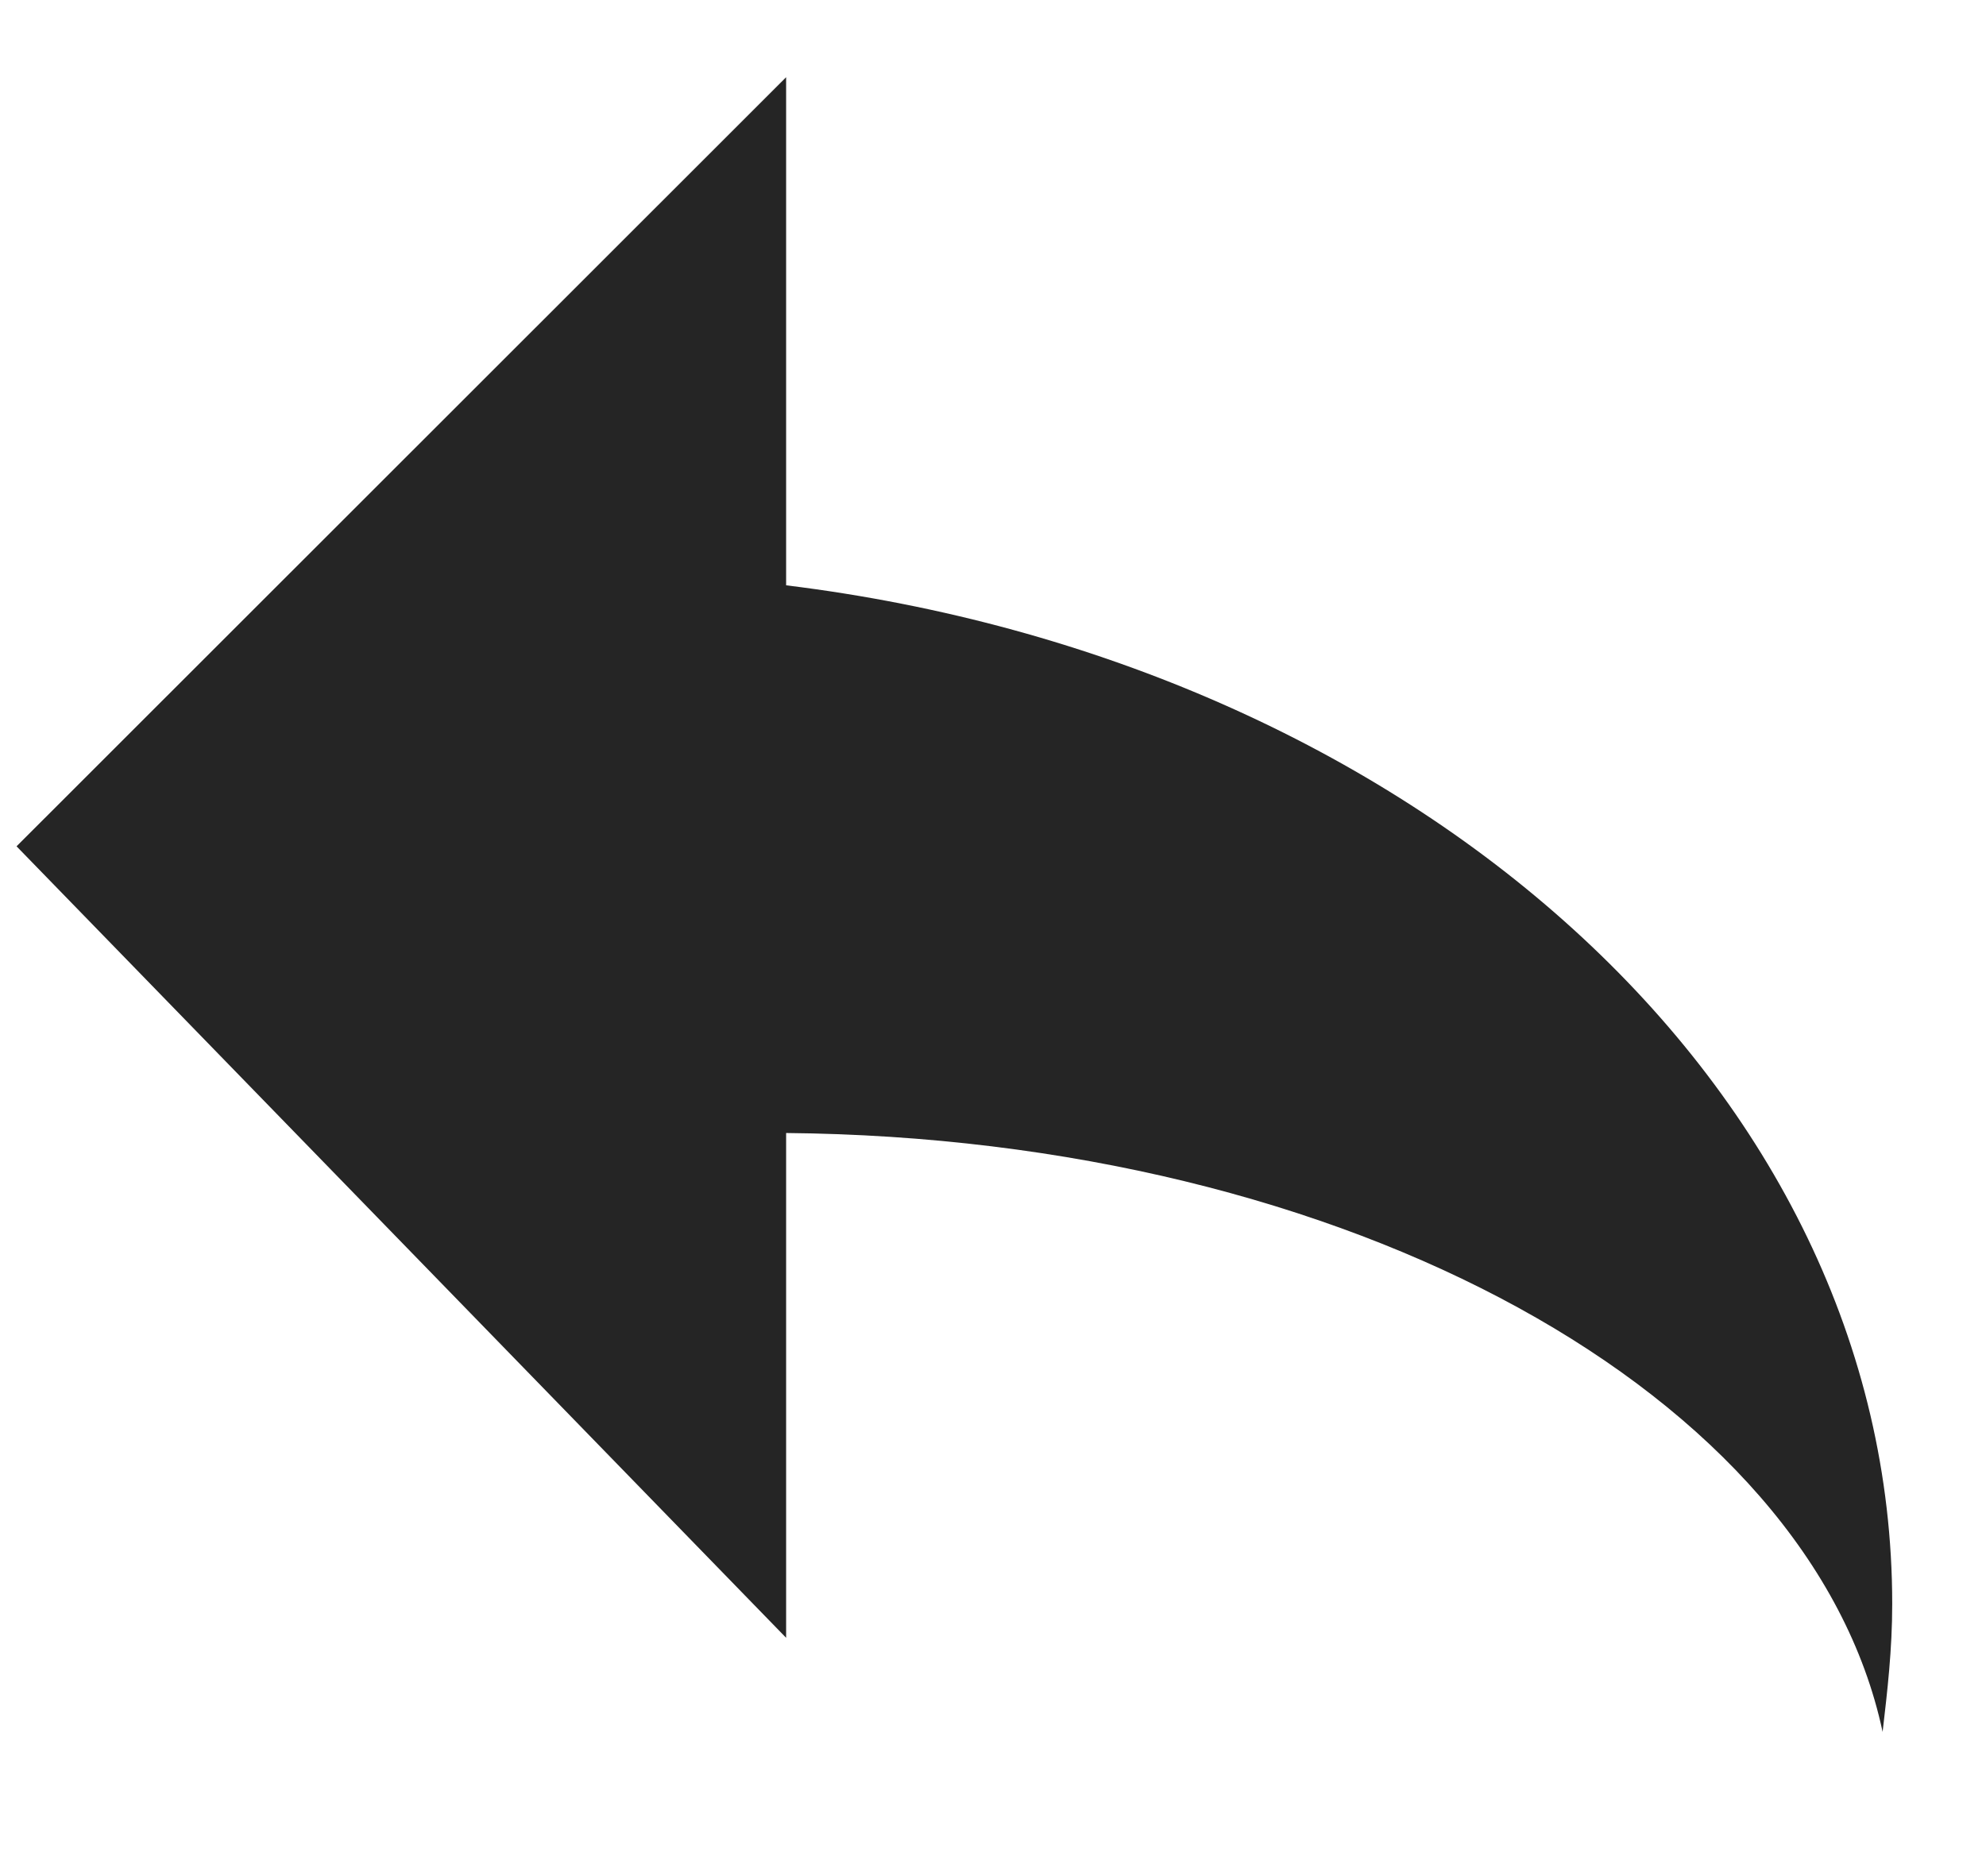
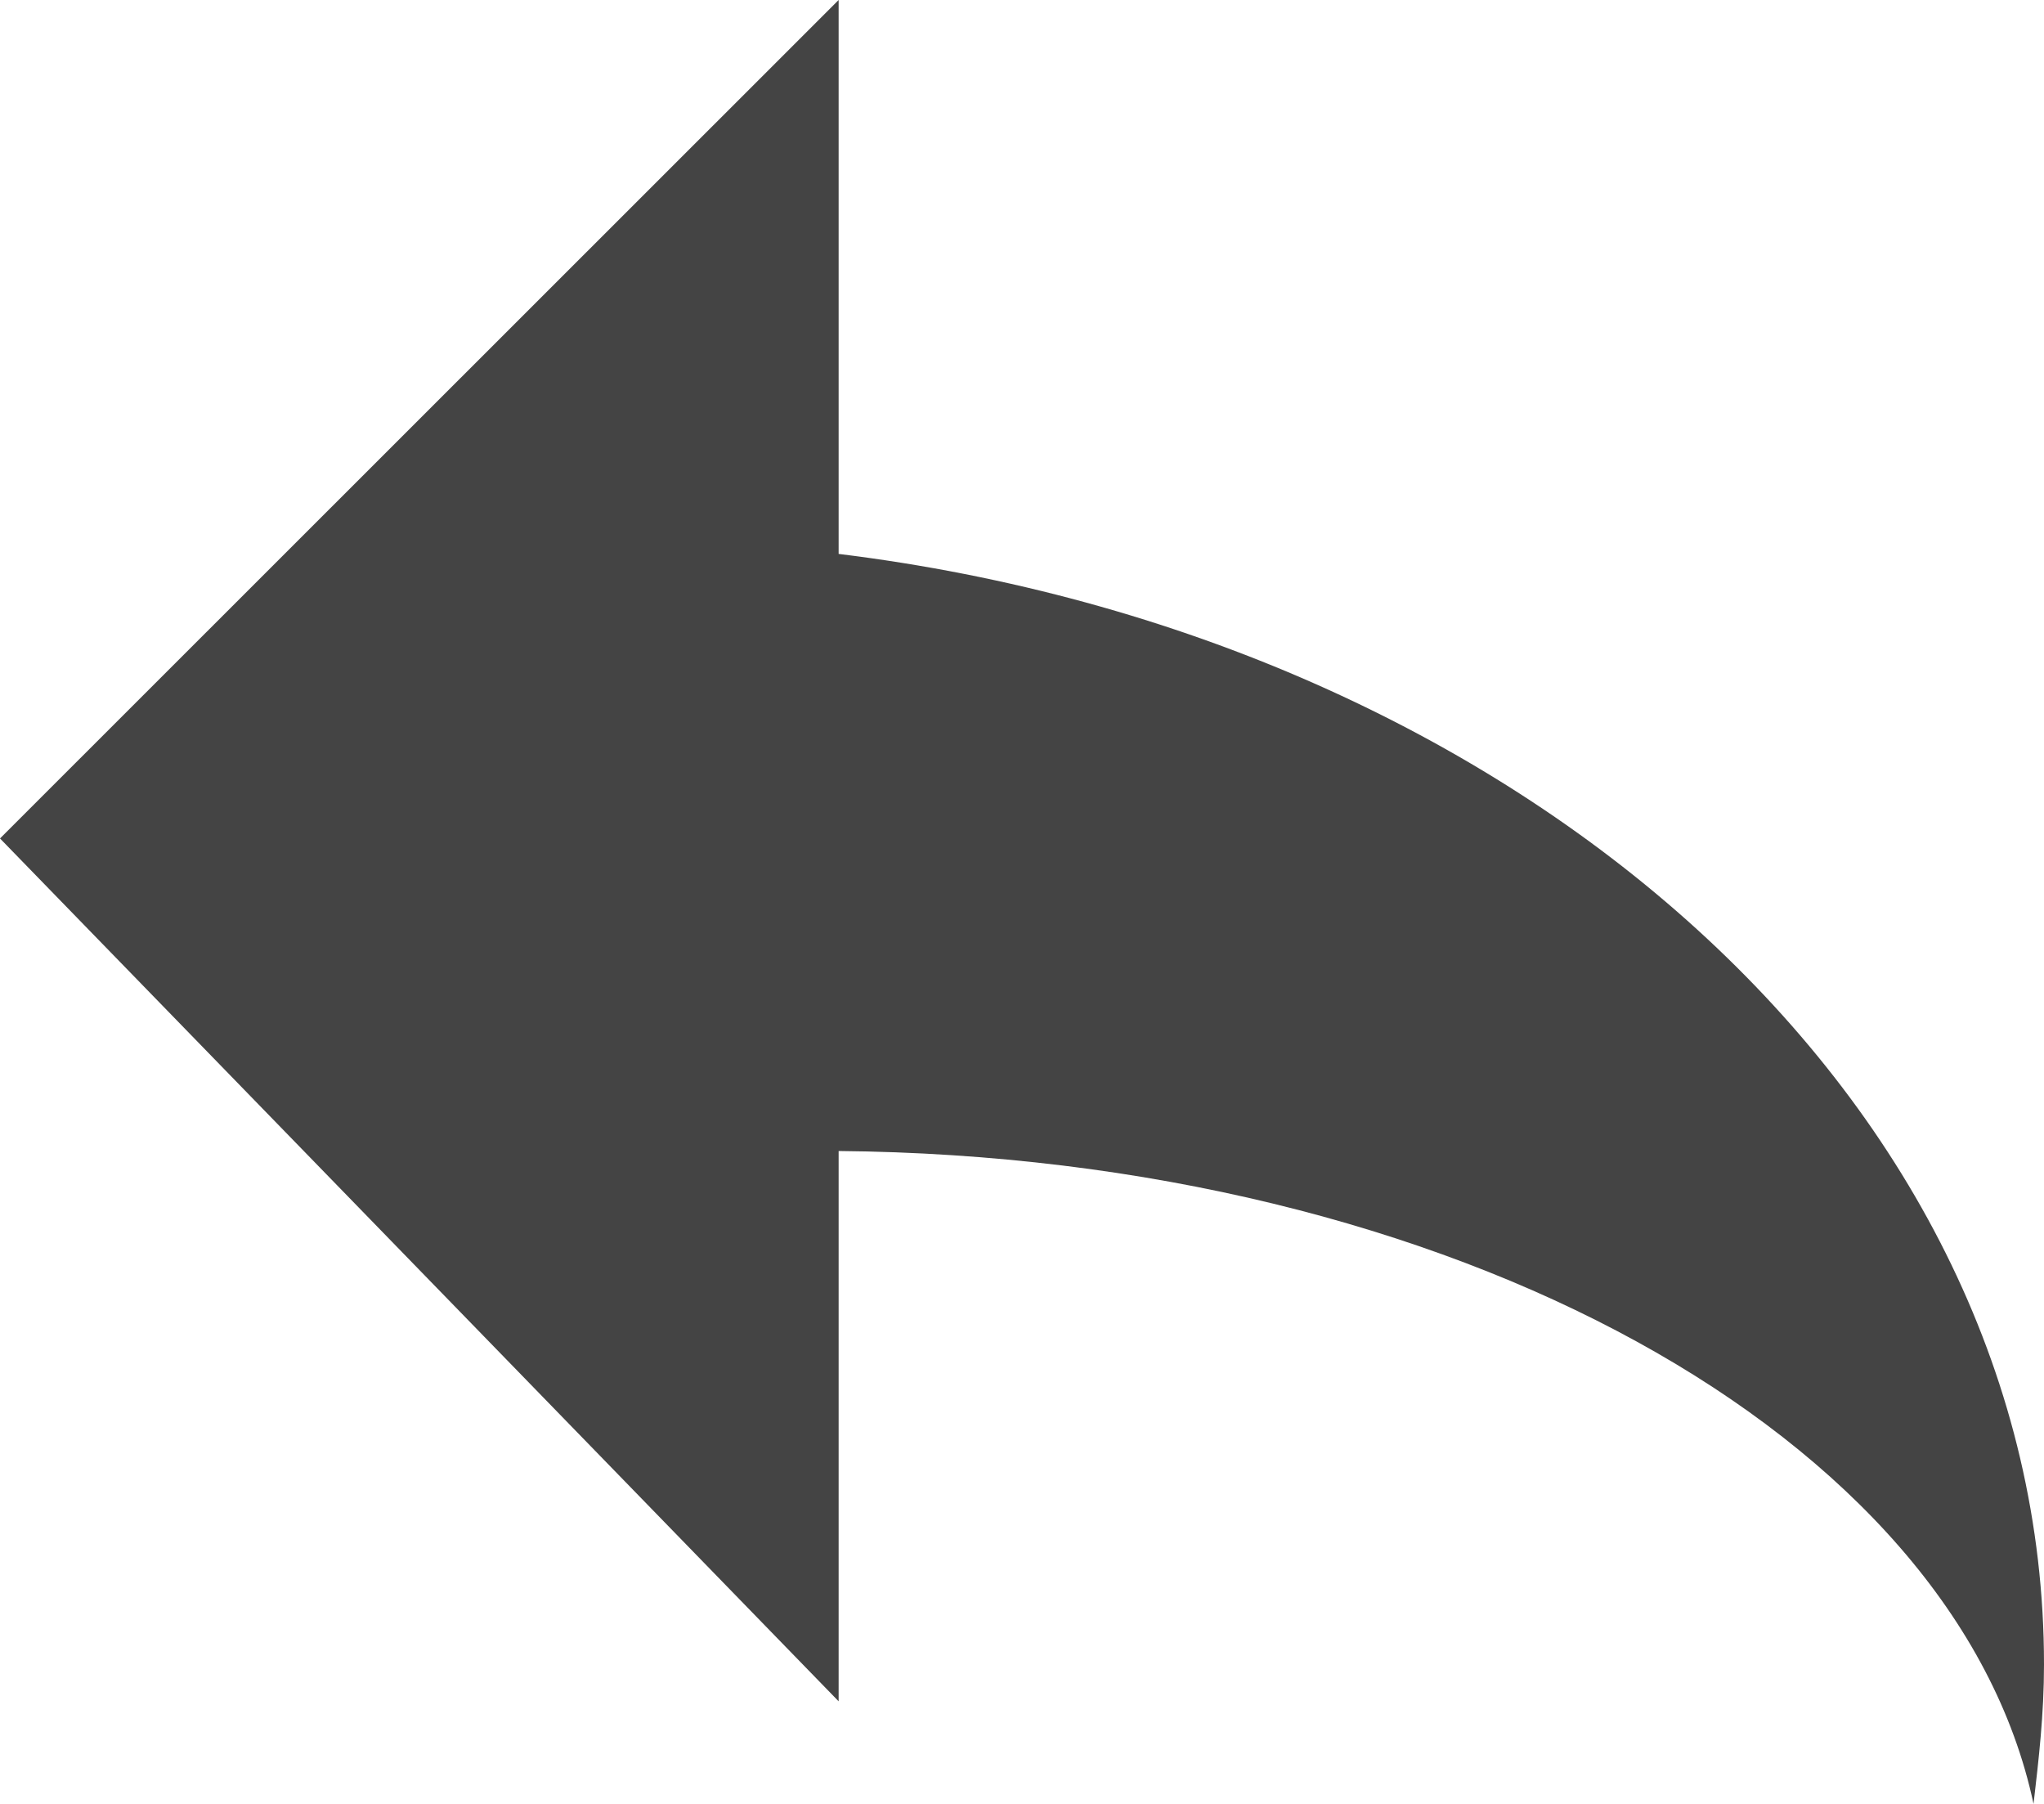
- <svg xmlns="http://www.w3.org/2000/svg" width="18px" height="17px" viewBox="0 0 18 17" version="1.1">
-   <defs />
-   <g class="css-fill" id="Page-1" stroke="none" stroke-width="1" fill="none" fill-rule="evenodd">
-     <g id="kommentar-reply" transform="translate(0.15, 0.7)" fill="#252525">
-       <path d="M6.975,4.606 L6.975,0 L-2.48689958e-14,6.972 L6.975,14.147 L6.975,9.571 C12.074,9.617 16.259,11.938 16.913,15 C16.956,14.629 17,14.258 17,13.84 C17,9.153 12.641,5.302 6.975,4.606 L6.975,4.606 Z" id="Shape" />
-     </g>
+ <svg xmlns="http://www.w3.org/2000/svg" width="17px" height="15px" viewBox="0 0 17 15" version="1.1">
+   <g id="kommentar-reply" fill="#444444">
+     <path d="M6.975,4.606 L6.975,0 L-2.48689958e-14,6.972 L6.975,14.147 L6.975,9.571 C12.074,9.617 16.259,11.938 16.913,15 C16.956,14.629 17,14.258 17,13.84 C17,9.153 12.641,5.302 6.975,4.606 L6.975,4.606 Z" />
  </g>
</svg>
